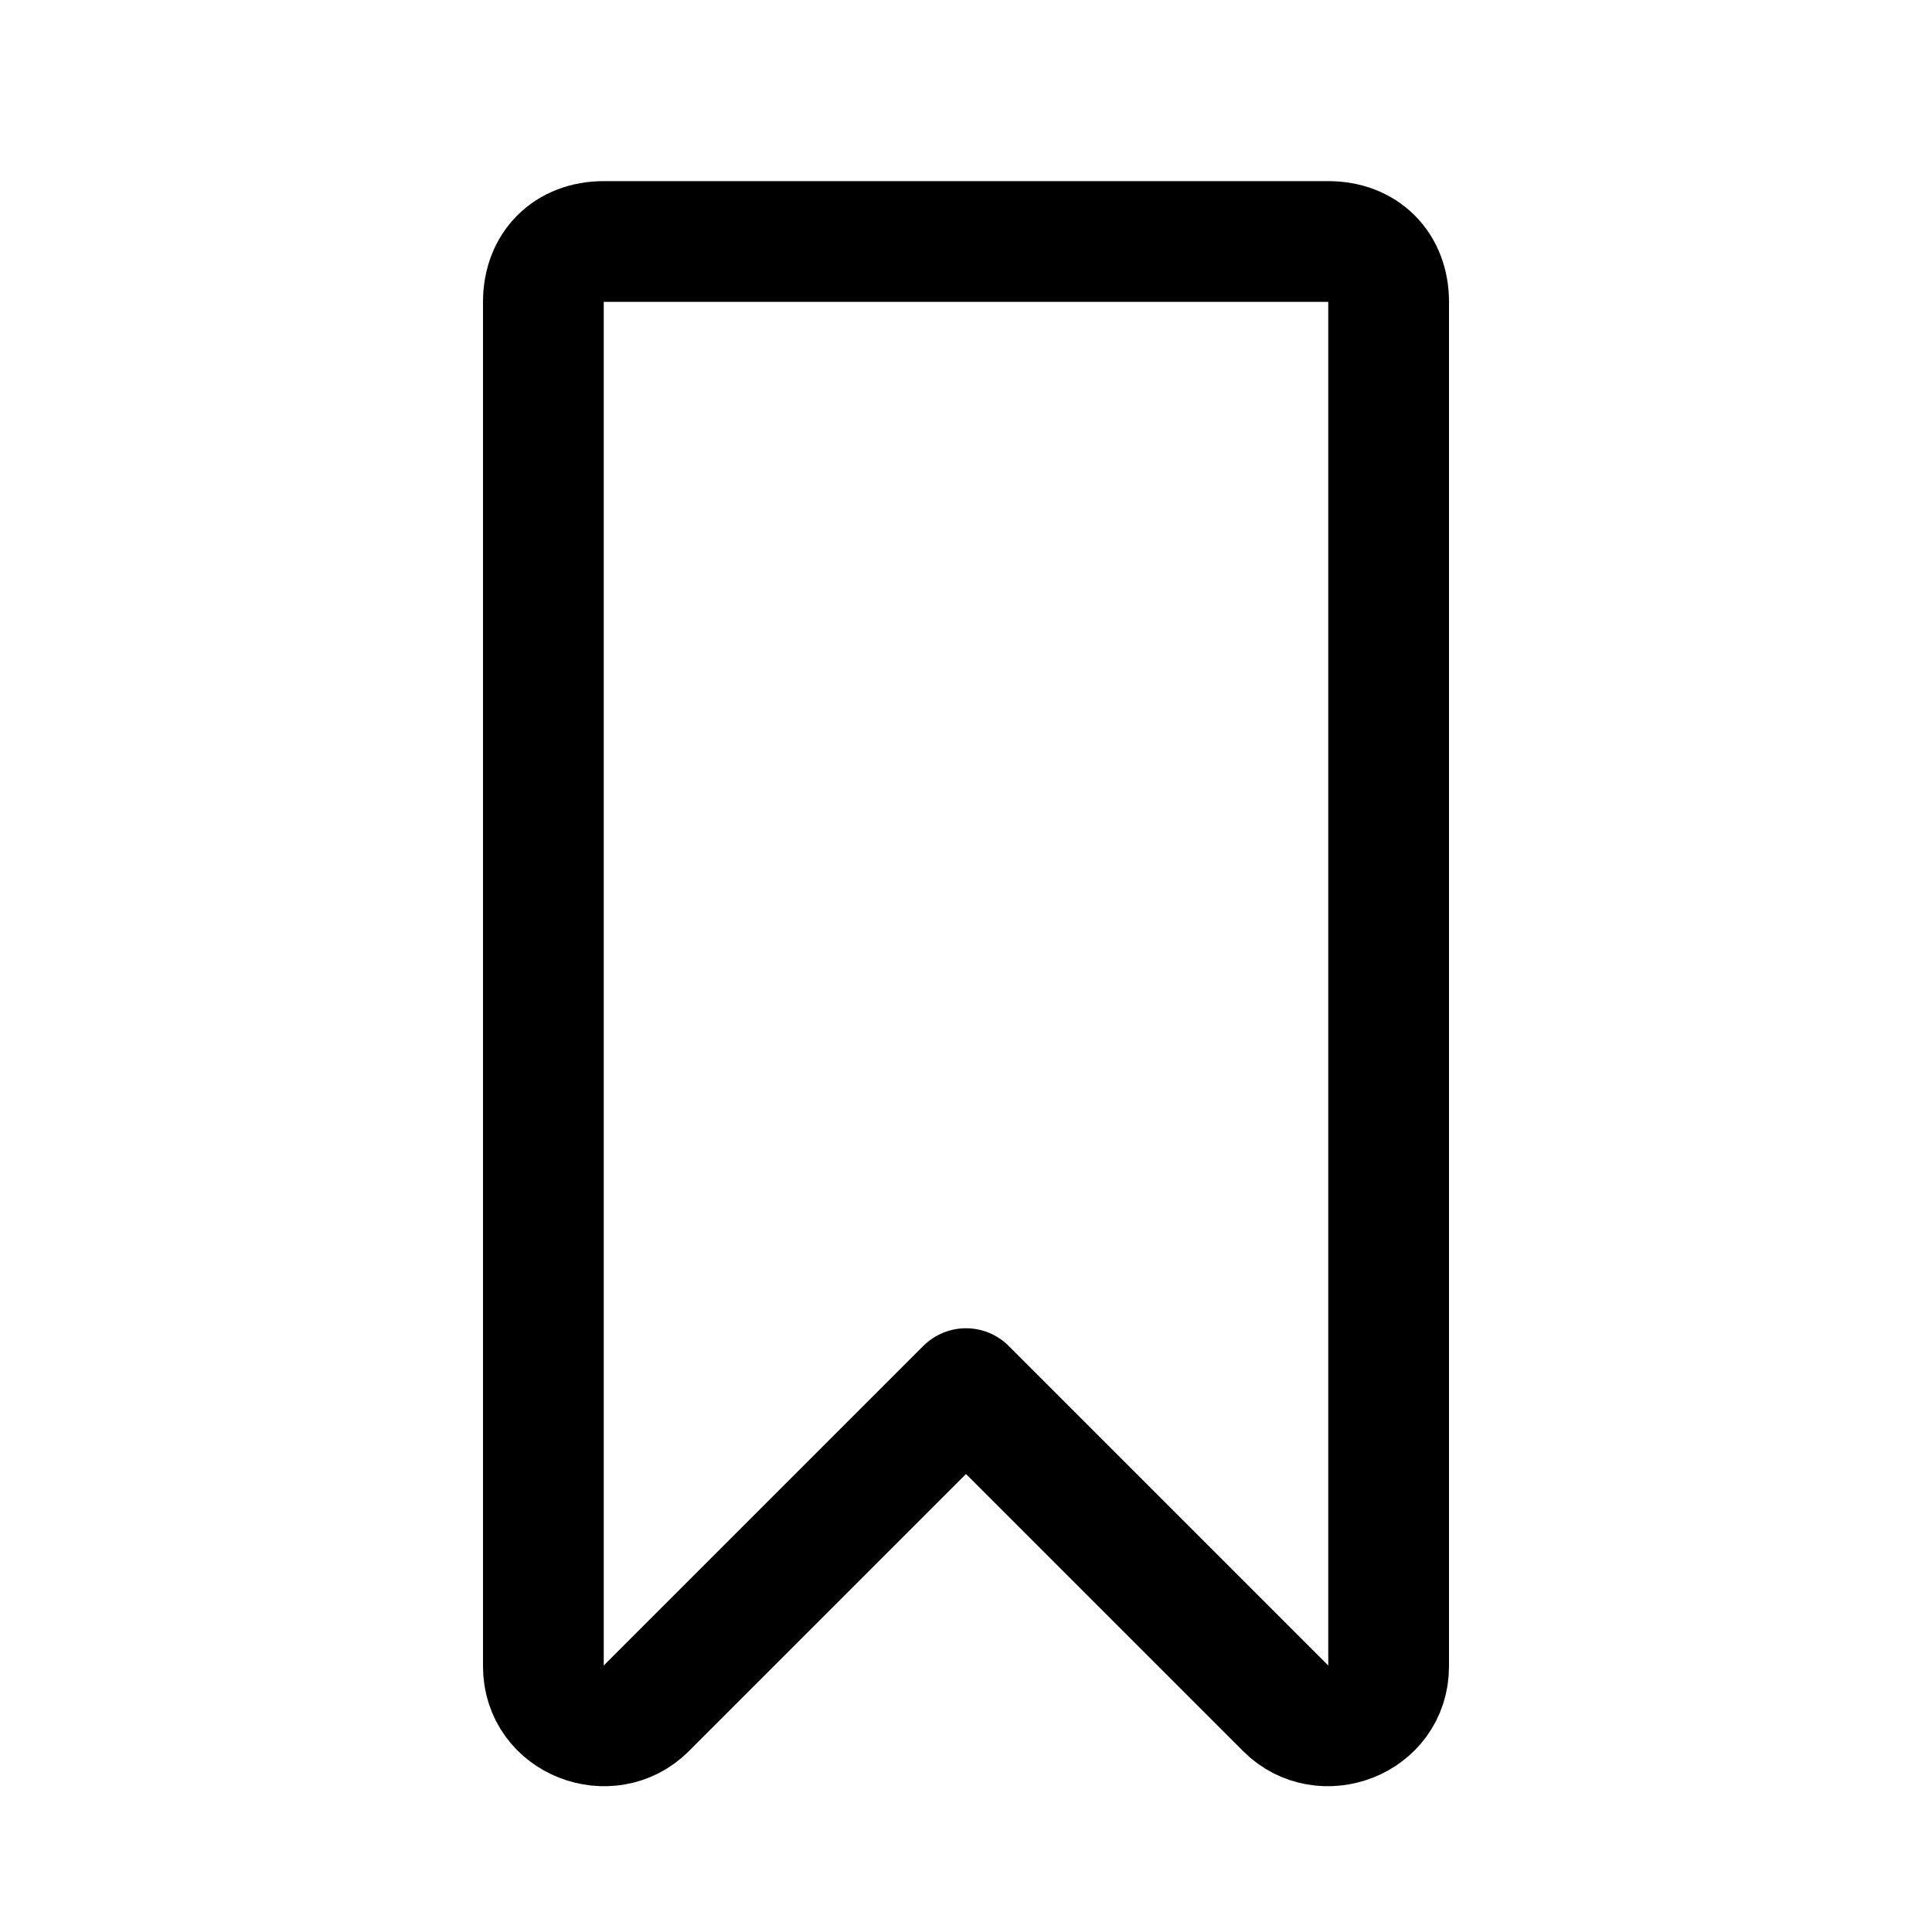
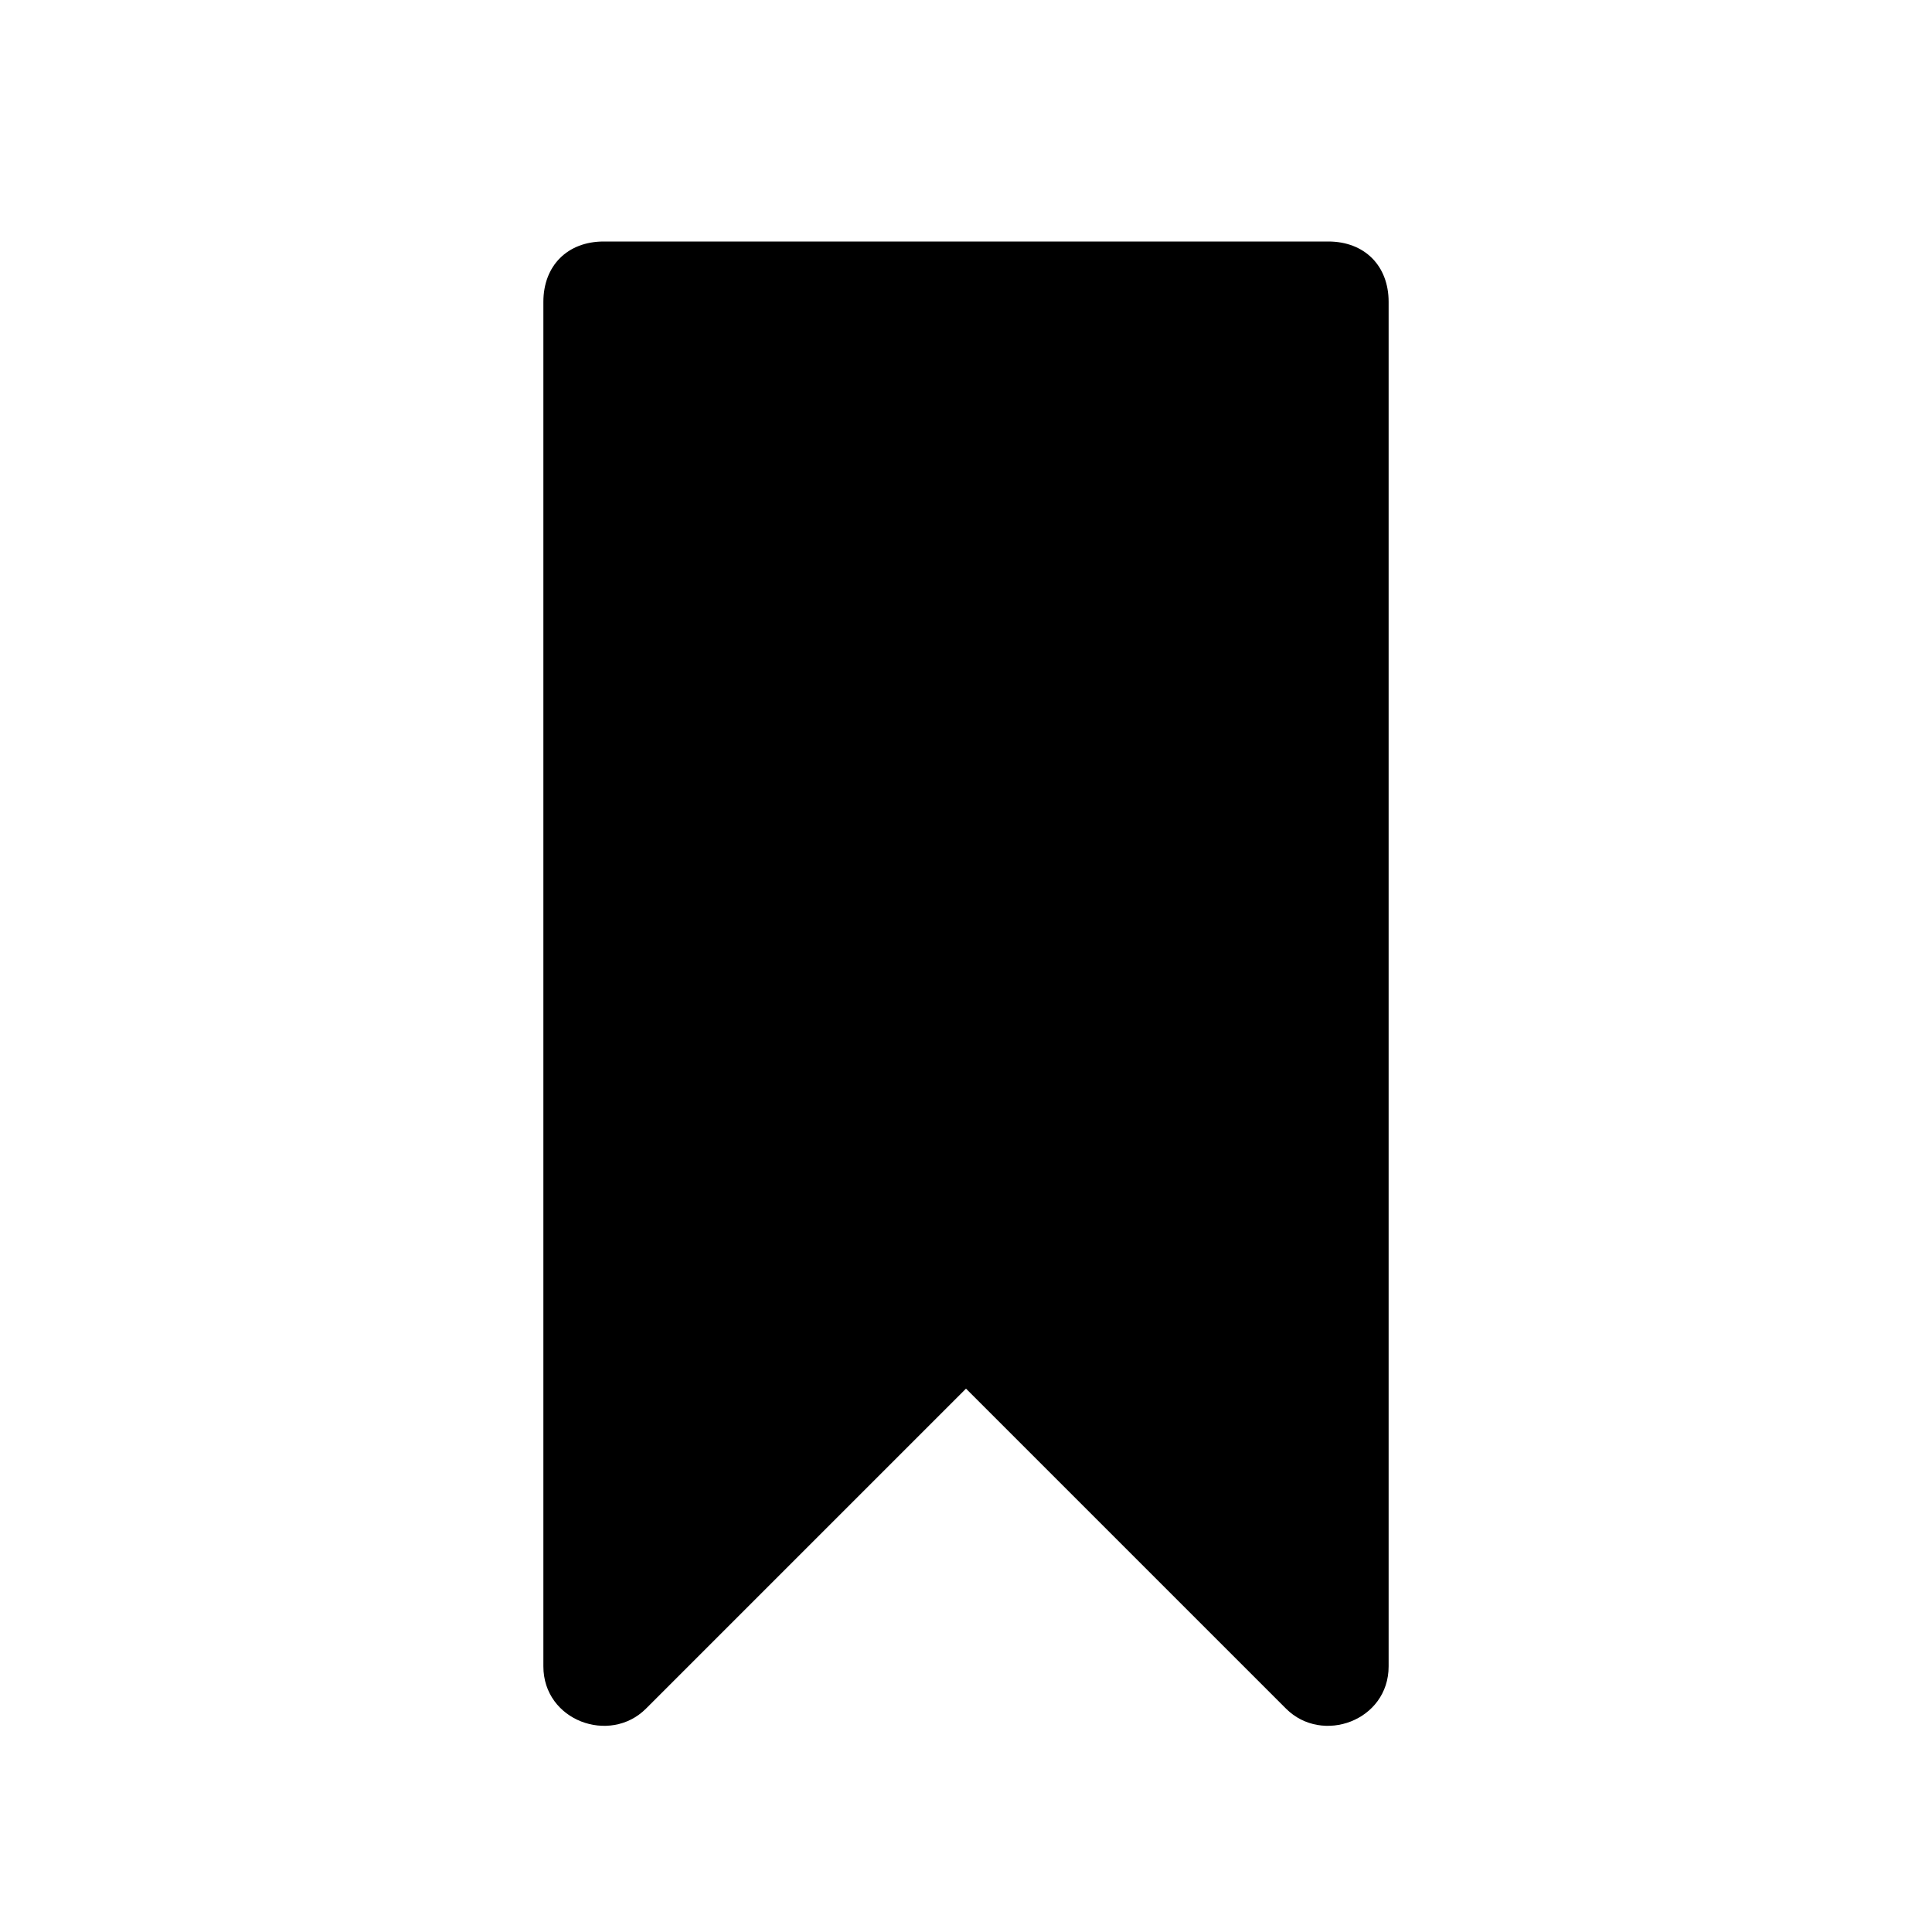
<svg xmlns="http://www.w3.org/2000/svg" version="1.1" id="Icons" viewBox="0 0 32 32" xml:space="preserve">
  <style type="text/css">
	.st0{fill:none;stroke:#000000;stroke-width:2;stroke-linecap:round;stroke-linejoin:round;stroke-miterlimit:10;}
</style>
-   <path class="st0" d="M21.3,28.3L16,23l-5.3,5.3C10.1,28.9,9,28.5,9,27.6V5c0-0.6,0.4-1,1-1h12c0.6,0,1,0.4,1,1v22.6  C23,28.5,21.9,28.9,21.3,28.3z" />
+   <path className="st0" d="M21.3,28.3L16,23l-5.3,5.3C10.1,28.9,9,28.5,9,27.6V5c0-0.6,0.4-1,1-1h12c0.6,0,1,0.4,1,1v22.6  C23,28.5,21.9,28.9,21.3,28.3z" />
</svg>
